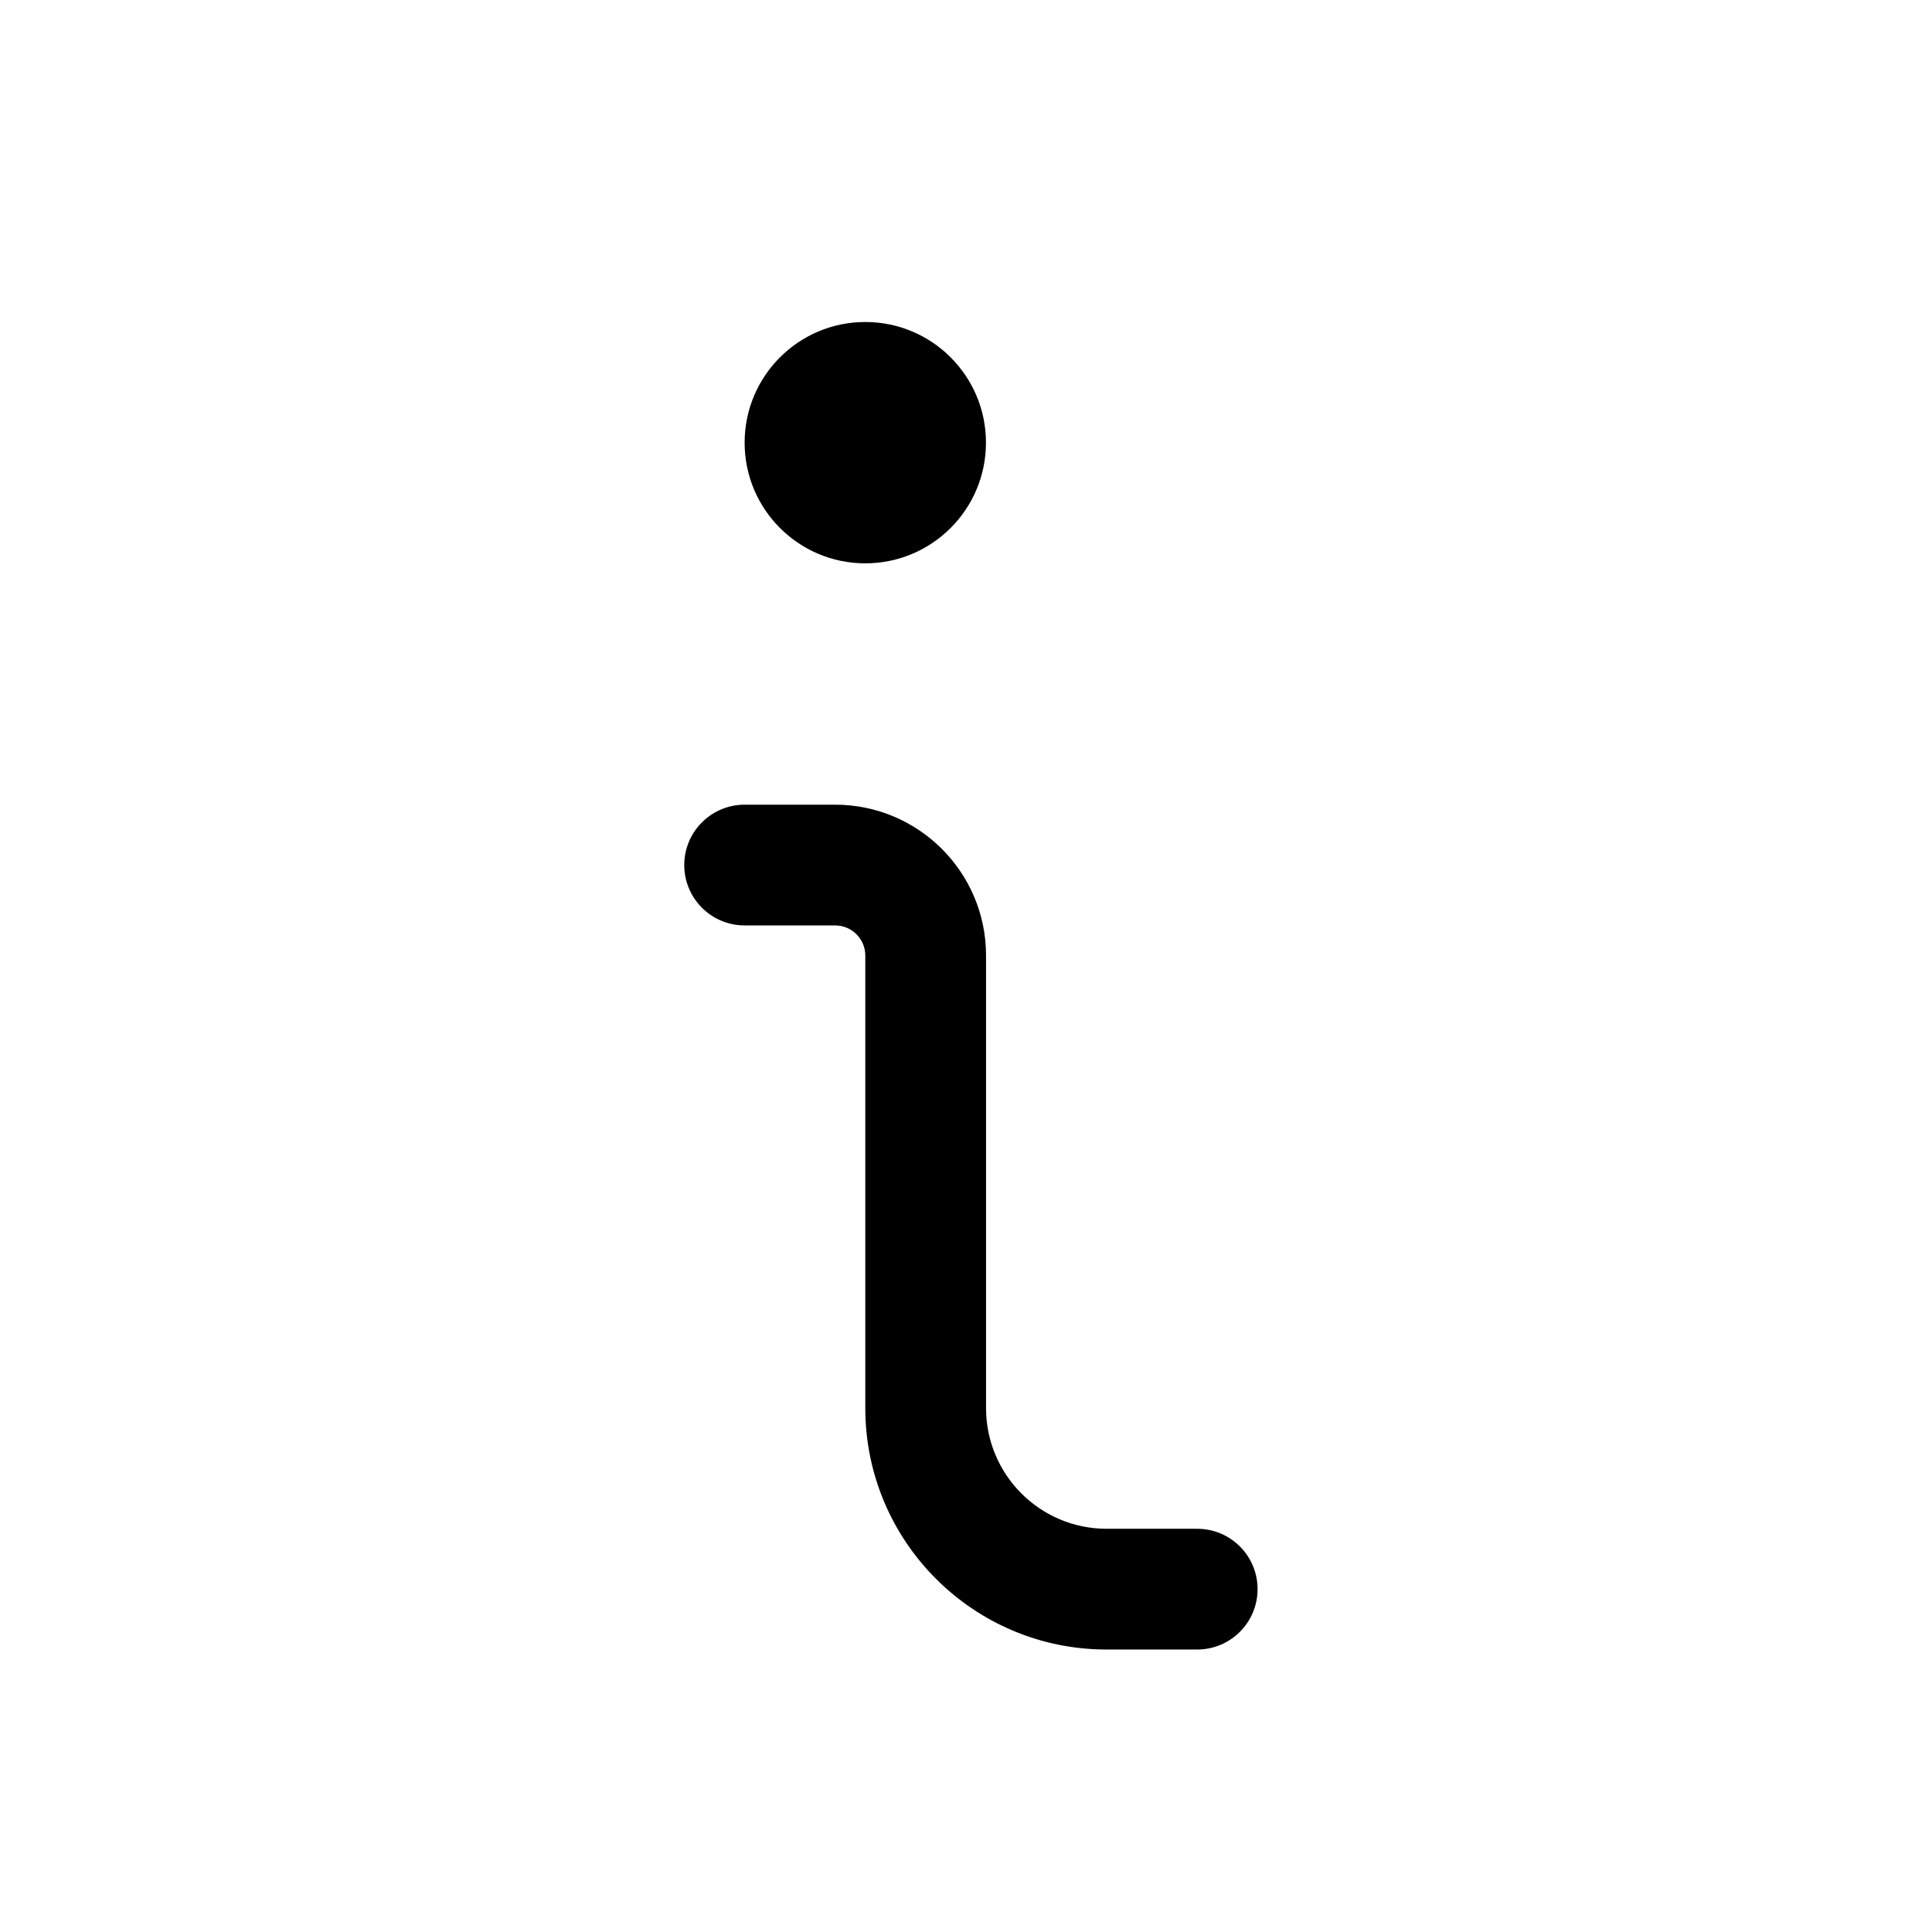
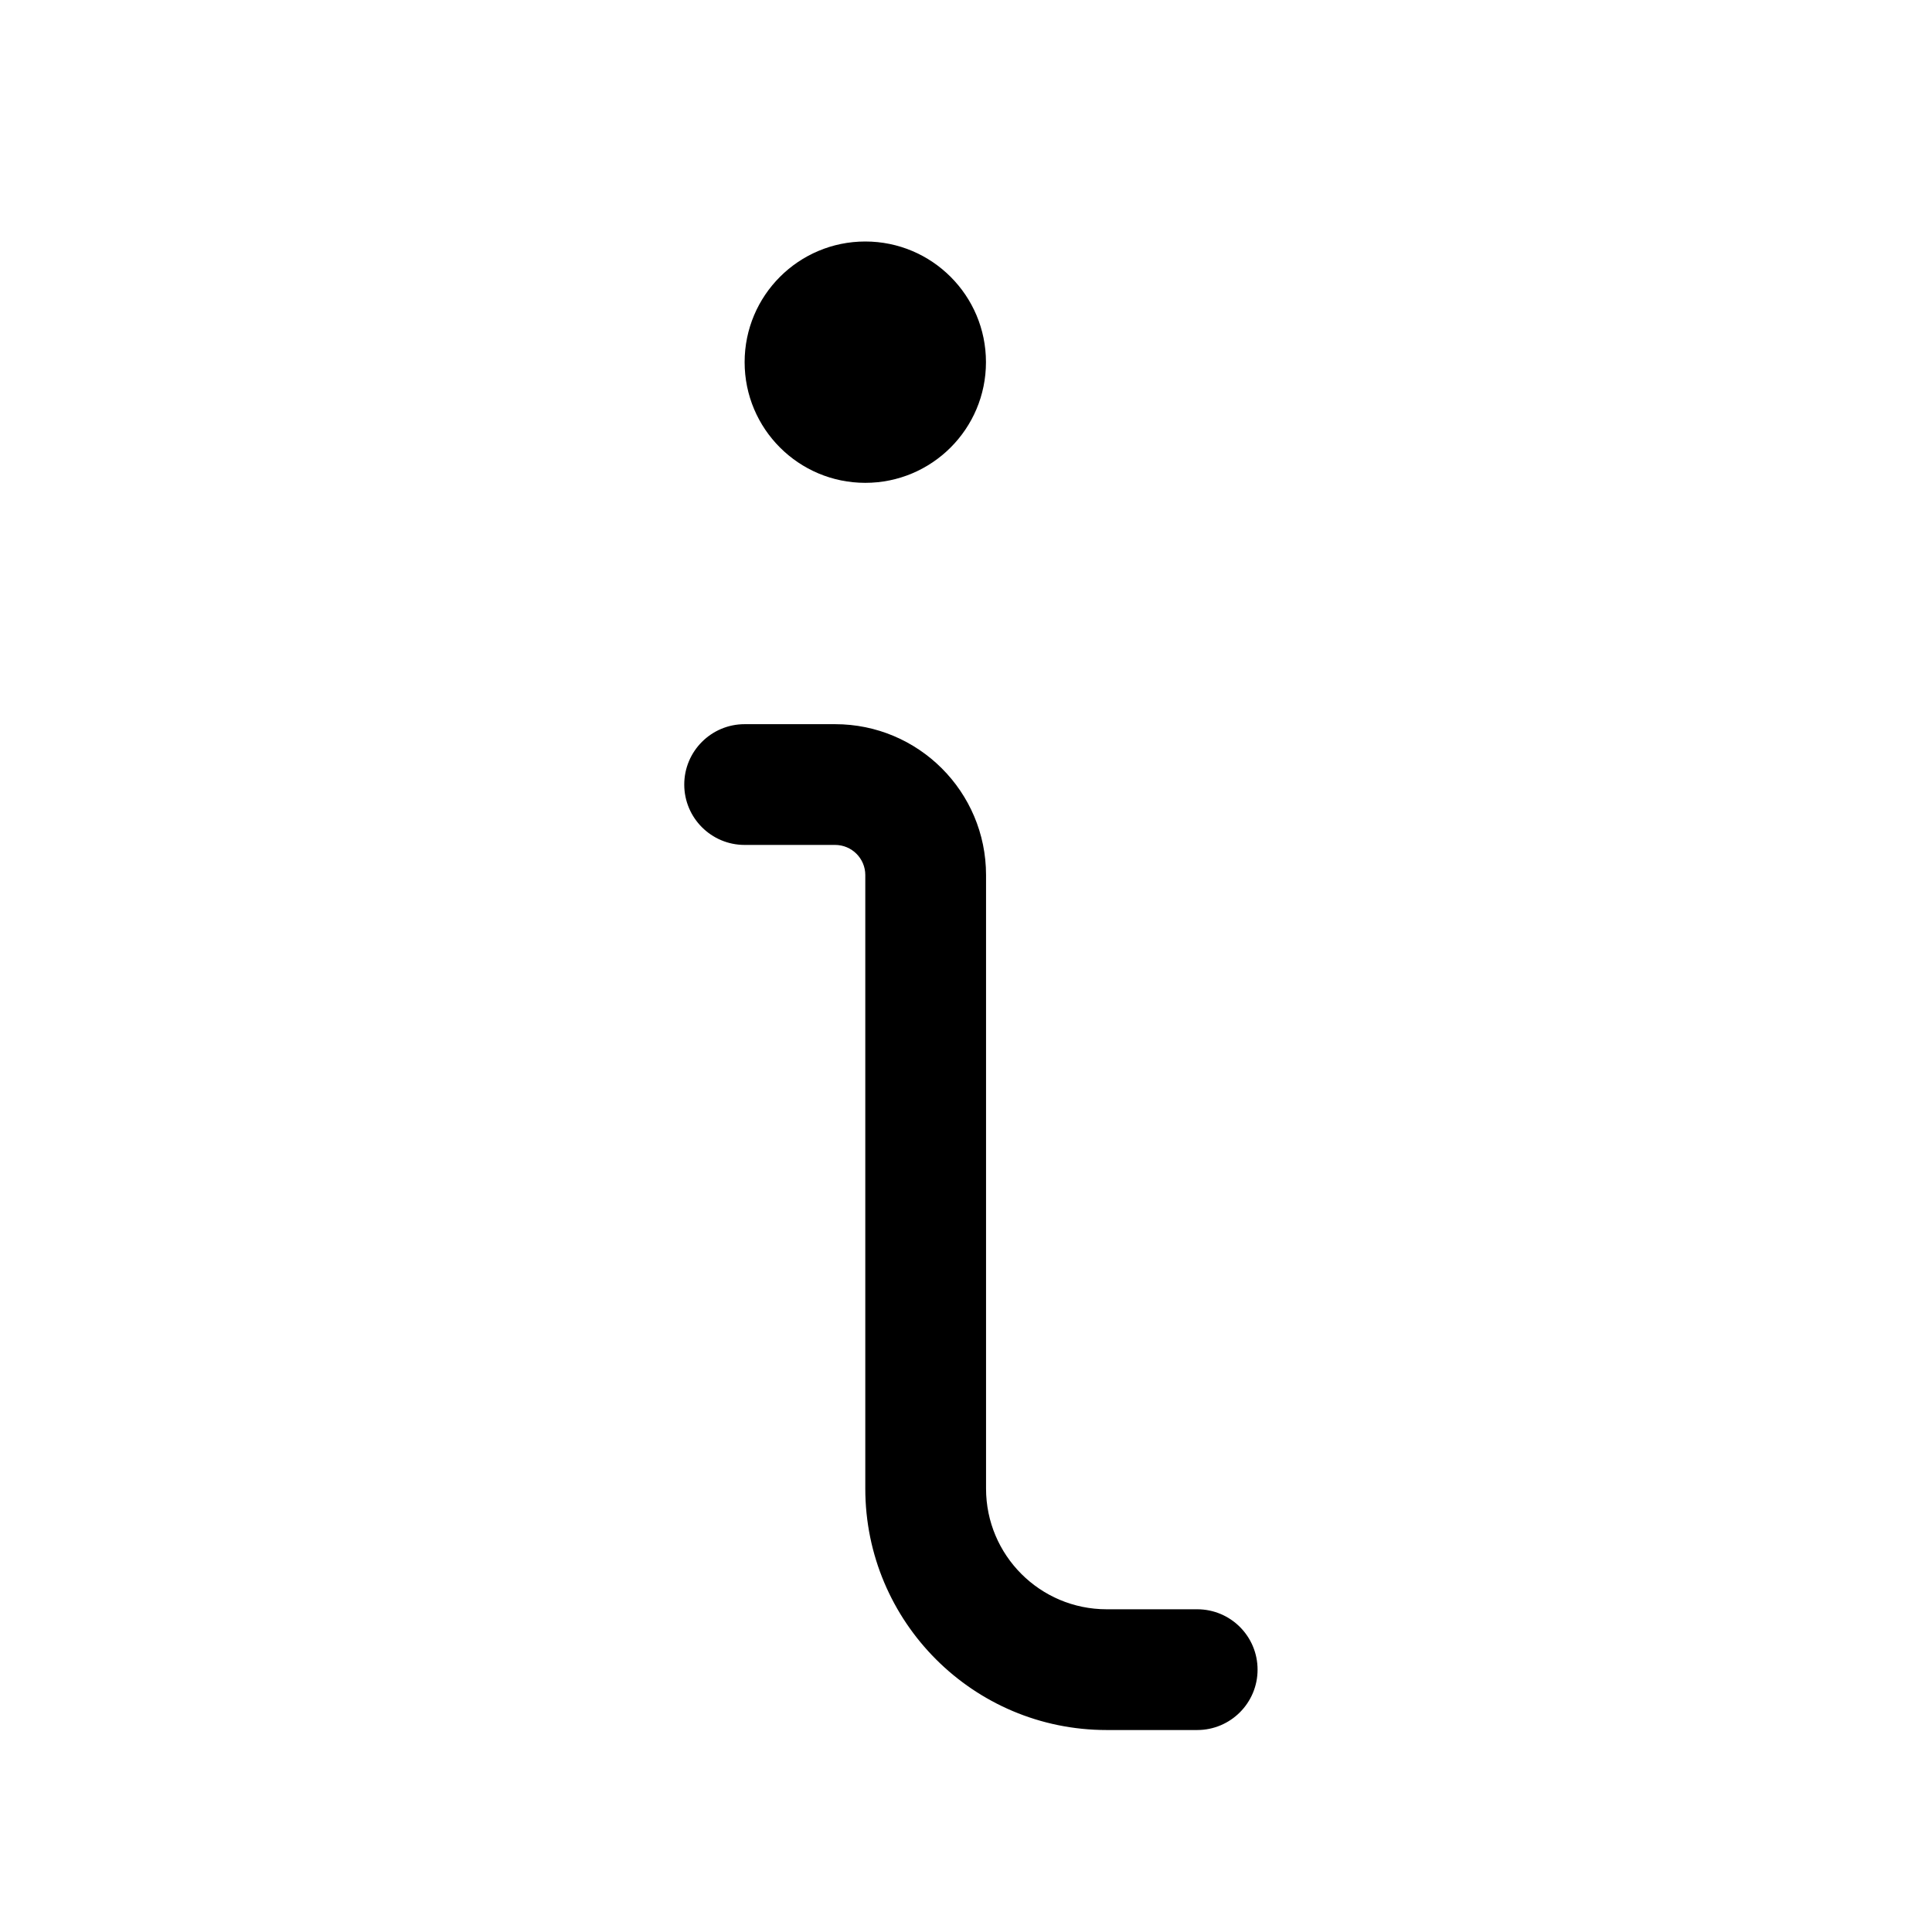
<svg xmlns="http://www.w3.org/2000/svg" width="24" height="24" viewBox="0 0 24 24" fill="none">
-   <path fill-rule="evenodd" clip-rule="evenodd" d="M10.749 6.998C11.577 6.998 12.248 6.327 12.248 5.499C12.248 4.671 11.577 4 10.749 4C9.921 4 9.25 4.671 9.25 5.499C9.25 6.327 9.921 6.998 10.749 6.998ZM9.25 9.996C8.836 9.996 8.5 10.332 8.5 10.746C8.5 11.16 8.836 11.496 9.25 11.496H10.374C10.581 11.496 10.749 11.664 10.749 11.87V17.492C10.749 19.148 12.091 20.491 13.747 20.491H14.872C15.286 20.491 15.622 20.155 15.622 19.741C15.622 19.326 15.286 18.991 14.872 18.991H13.747C12.92 18.991 12.249 18.32 12.249 17.492V11.87C12.249 10.835 11.409 9.996 10.374 9.996H9.25Z" fill="black" />
+   <path fill-rule="evenodd" clip-rule="evenodd" d="M10.749 5.998C11.577 5.998 12.248 5.327 12.248 4.499C12.248 3.671 11.577 3 10.749 3C9.921 3 9.25 3.671 9.25 4.499C9.25 5.327 9.921 5.998 10.749 5.998ZM9.25 8.996C8.836 8.996 8.5 9.332 8.5 9.746C8.5 10.16 8.836 10.496 9.25 10.496H10.374C10.581 10.496 10.749 10.664 10.749 10.87V18.492C10.749 20.148 12.091 21.491 13.747 21.491H14.872C15.286 21.491 15.622 21.155 15.622 20.741C15.622 20.326 15.286 19.991 14.872 19.991H13.747C12.92 19.991 12.249 19.32 12.249 18.492V10.87C12.249 9.835 11.409 8.996 10.374 8.996H9.25Z" fill="black" />
</svg>
